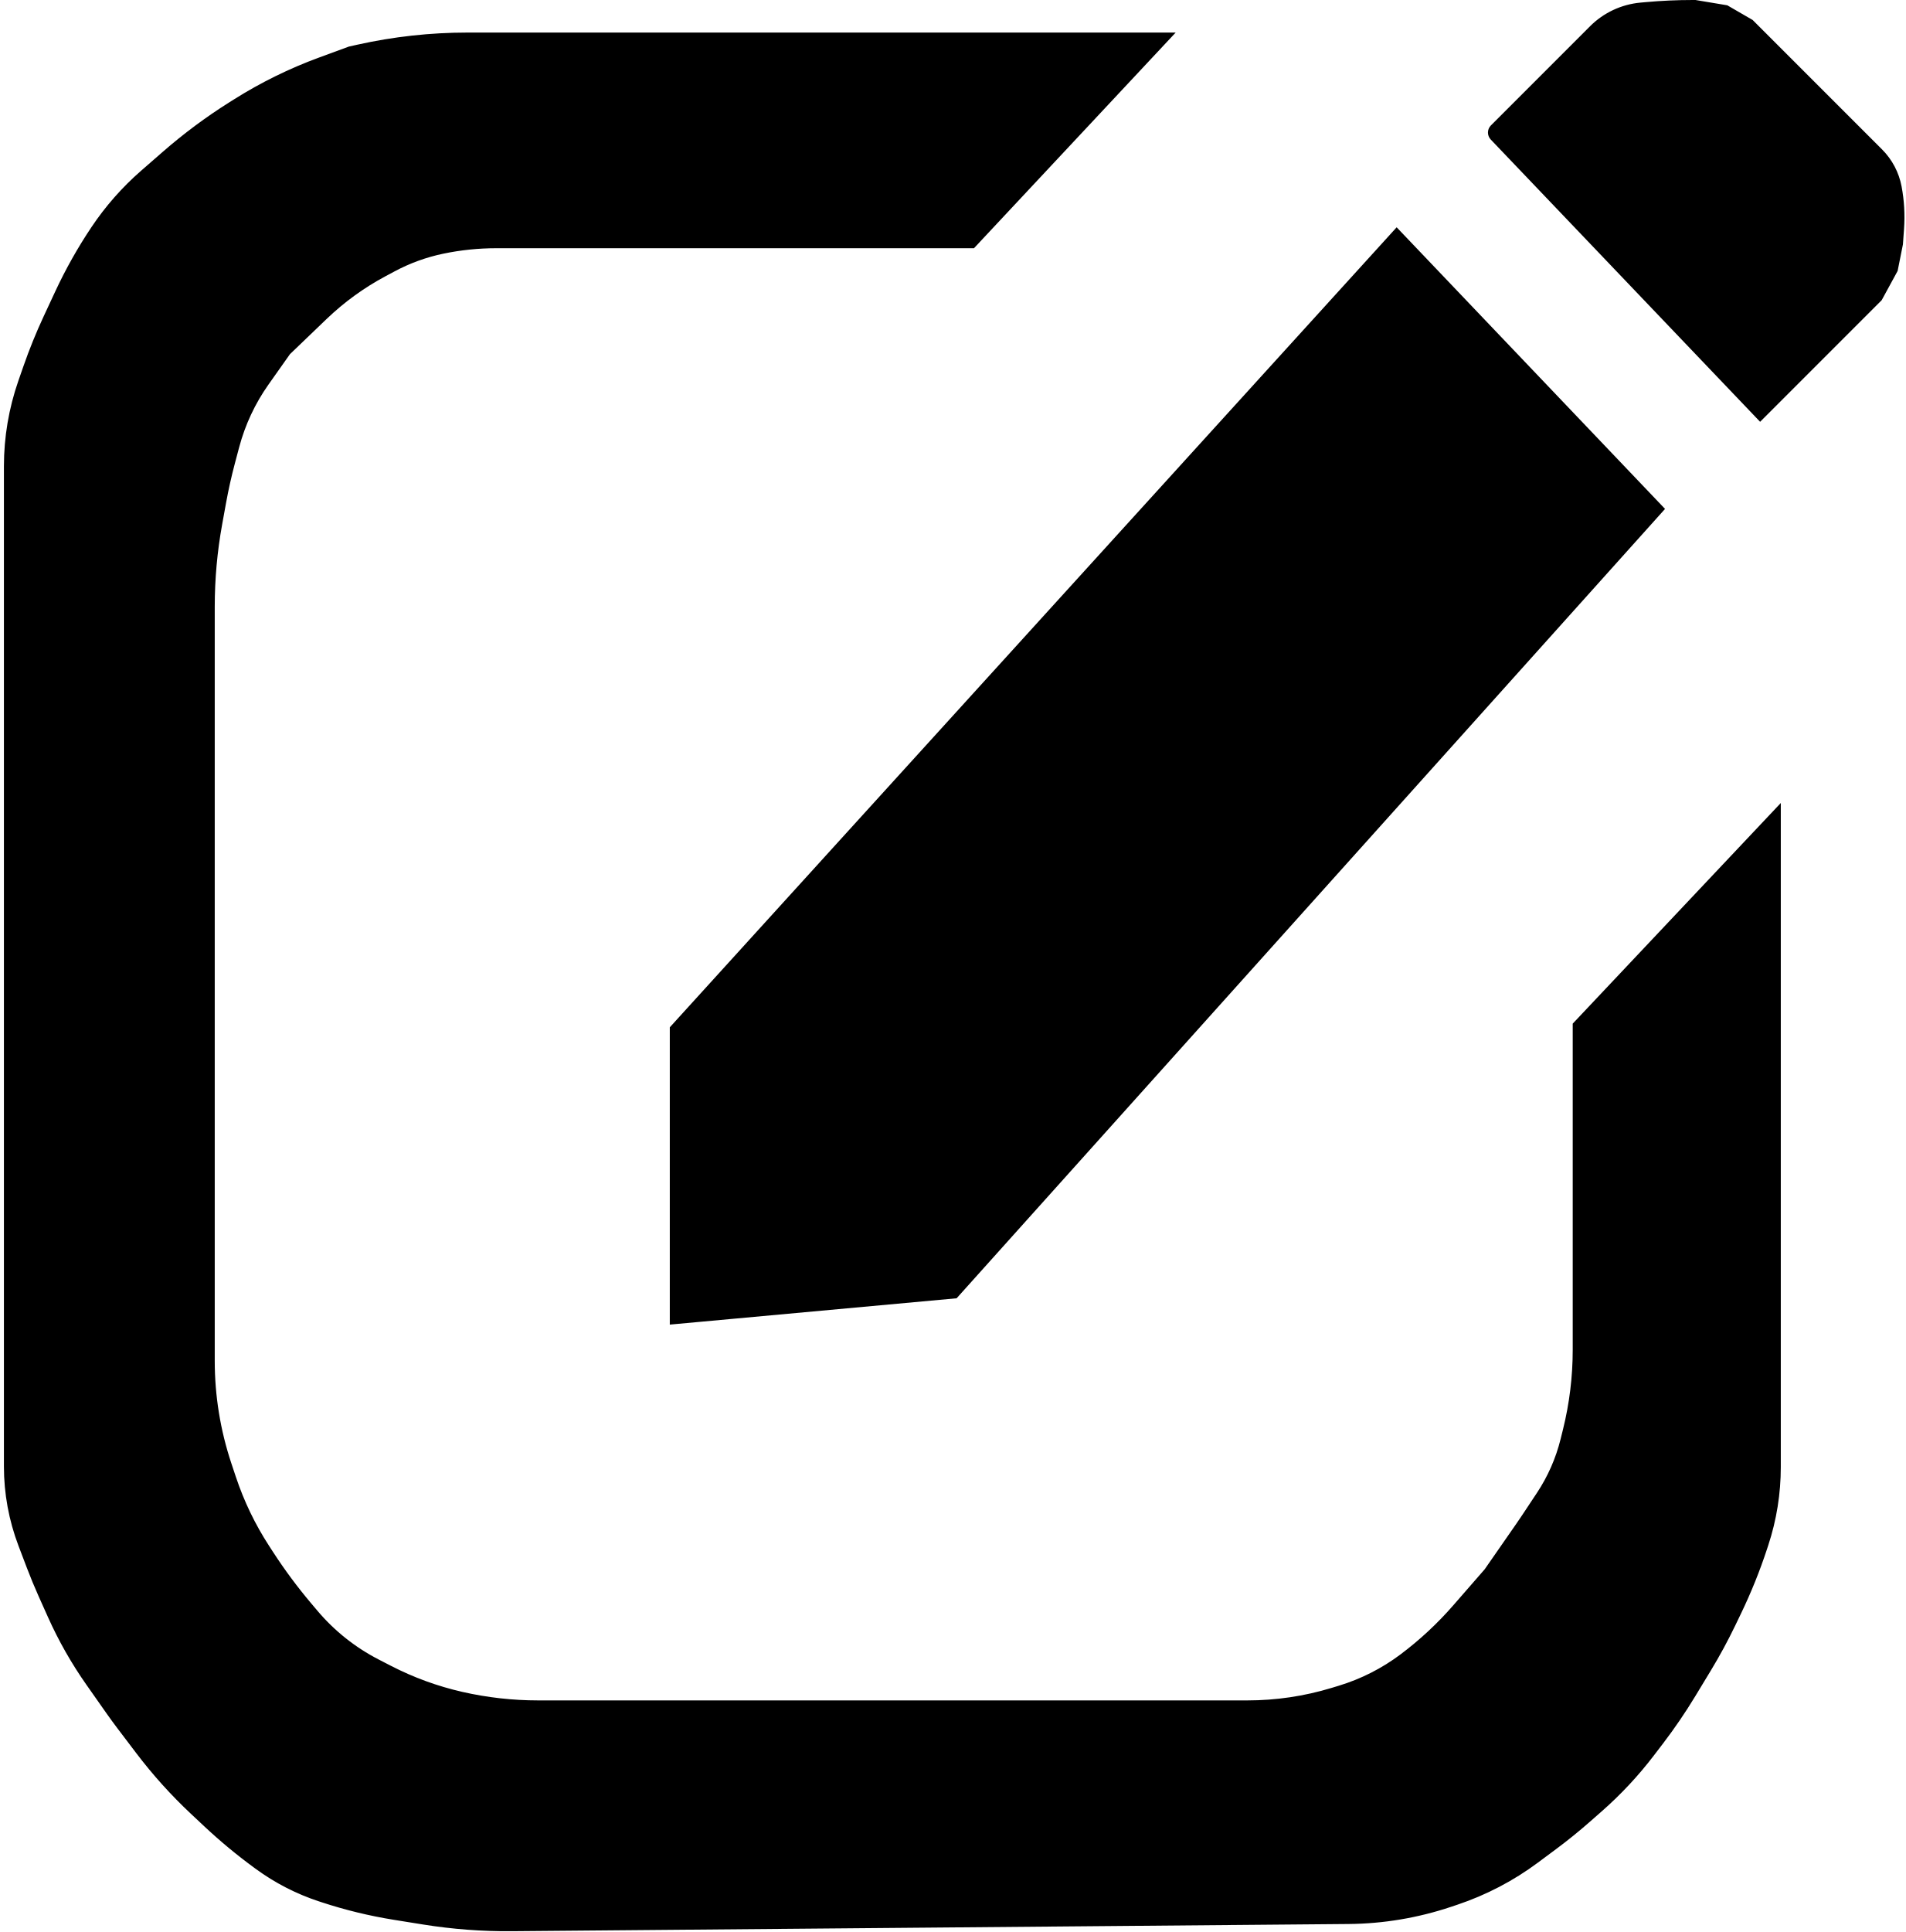
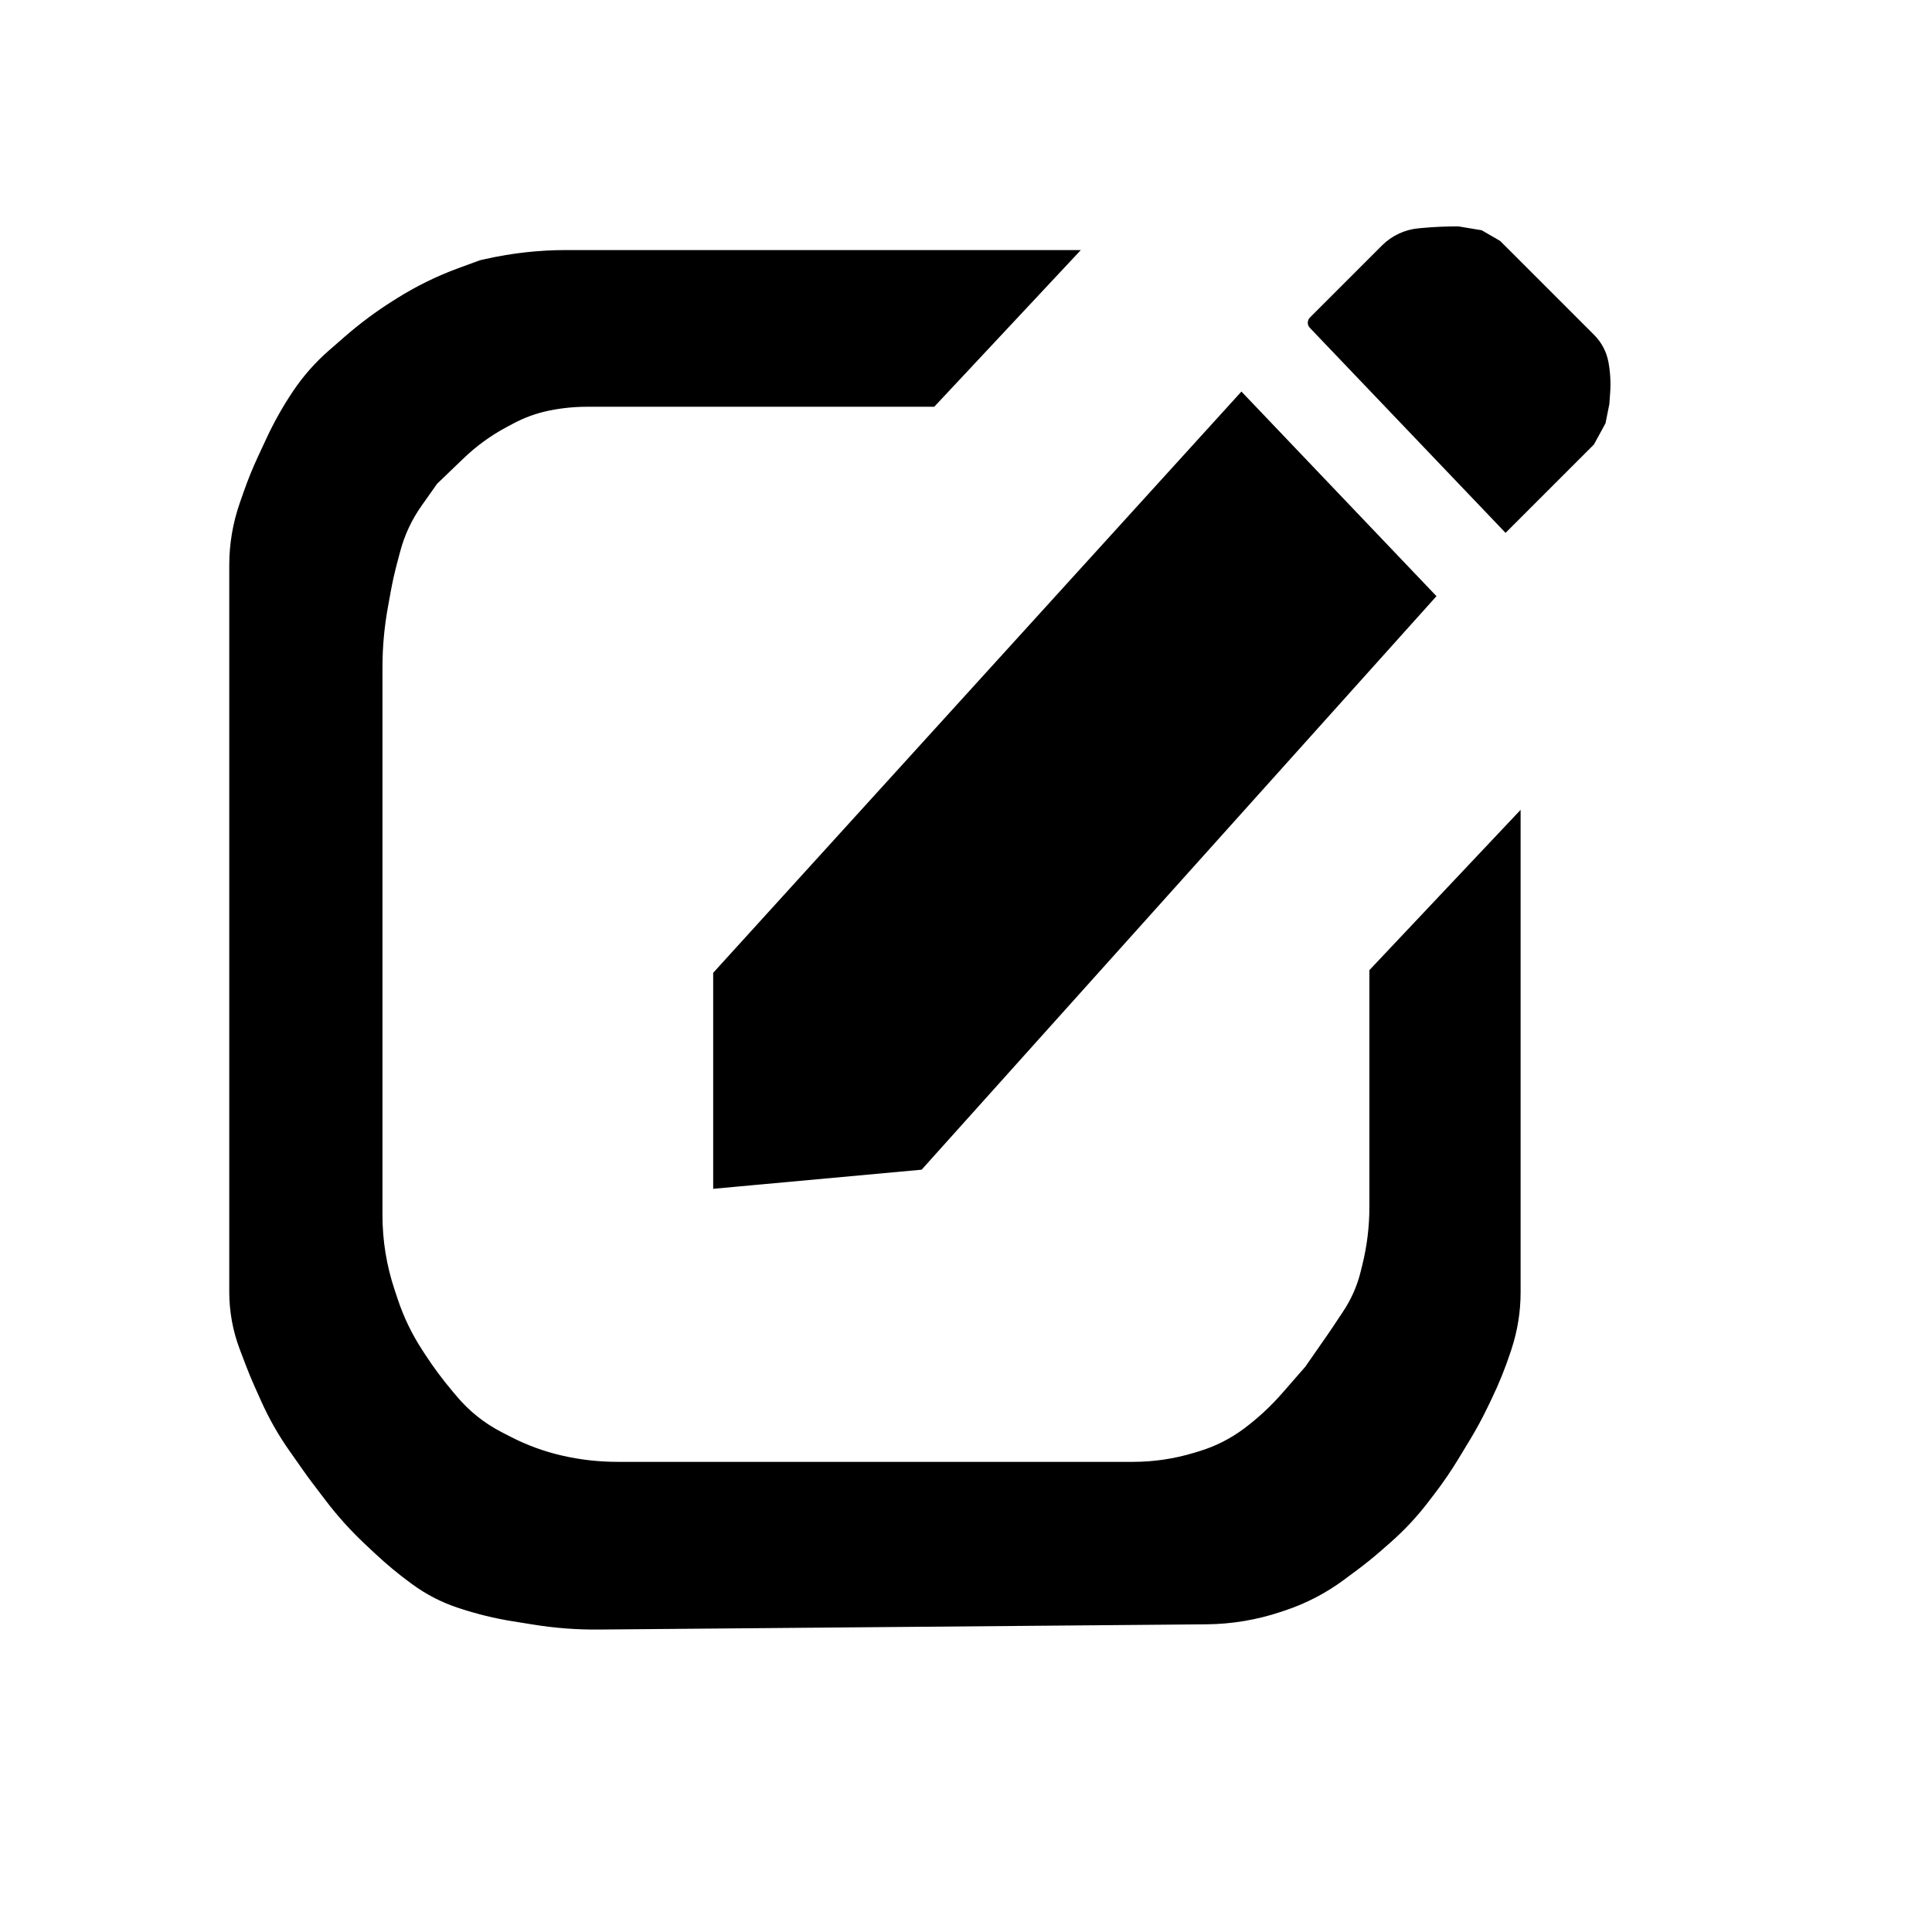
- <svg xmlns="http://www.w3.org/2000/svg" width="367px" height="372px" viewBox="0 0 367 372" version="1.1">
+ <svg xmlns="http://www.w3.org/2000/svg" width="inherit" height="inherit" viewBox="-60 -60 512 512" version="1.1">
  <g id="Page-1" stroke="currentcolor" stroke-width="1" fill="currentcolor" fill-rule="evenodd">
    <g id="Artboard" transform="translate(-76, -94)">
      <g id="Group" transform="translate(79, 94)">
        <path d="M217.671,8.769 L183.5,45.294 L98.981,45.294 L92.577,45.294 C88.981,45.294 85.394,45.663 81.873,46.397 L81.873,46.397 C78.361,47.128 74.972,48.36 71.81,50.052 L70.039,51 C65.7,53.322 61.7,56.228 58.149,59.636 L50.938,66.558 L46.667,72.603 C43.911,76.503 41.872,80.863 40.645,85.479 L39.821,88.58 C39.135,91.164 38.552,93.774 38.074,96.405 L37.325,100.534 C36.35,105.907 35.859,111.357 35.859,116.818 L35.859,262.049 C35.859,269.01 36.98,275.925 39.179,282.529 L40.052,285.148 C41.677,290.029 43.918,294.684 46.719,299 L47.509,300.216 C49.793,303.735 52.296,307.107 55.004,310.312 L56.219,311.75 C59.705,315.876 63.972,319.273 68.774,321.747 L71.179,322.986 C75.708,325.319 80.514,327.072 85.482,328.204 L85.482,328.204 C90.454,329.336 95.537,329.907 100.636,329.907 L237.249,329.907 C242.985,329.907 248.689,329.061 254.177,327.396 L255.549,326.98 C260.117,325.594 264.408,323.419 268.227,320.554 L268.227,320.554 C272.065,317.675 275.59,314.401 278.743,310.785 L284.921,303.699 L291.068,294.854 C291.478,294.264 291.882,293.669 292.279,293.071 L295.093,288.829 C297.35,285.428 299.006,281.665 299.989,277.704 L300.452,275.838 C301.747,270.623 302.401,265.27 302.401,259.897 L302.401,198.09 L337.476,160.908 L337.476,282.489 C337.476,287.334 336.704,292.149 335.189,296.751 L334.953,297.468 C333.588,301.618 331.951,305.673 330.055,309.608 L328.951,311.901 C327.563,314.781 326.038,317.593 324.381,320.328 L321.356,325.318 C319.503,328.375 317.487,331.331 315.318,334.173 L313.554,336.482 C310.674,340.255 307.428,343.733 303.864,346.866 L301.566,348.885 C299.525,350.679 297.412,352.389 295.232,354.011 L291.712,356.63 C287.213,359.976 282.212,362.59 276.896,364.373 L275.683,364.779 C269.562,366.831 263.157,367.905 256.702,367.961 L95.578,369.346 C89.981,369.395 84.39,368.973 78.864,368.085 L73.243,367.183 C68.634,366.443 64.092,365.337 59.66,363.876 L59.178,363.718 C55.085,362.369 51.228,360.386 47.75,357.841 L47.414,357.595 C44.141,355.2 41.017,352.609 38.059,349.836 L35.474,347.412 C31.742,343.913 28.312,340.106 25.22,336.031 L21.675,331.359 C20.94,330.391 20.224,329.41 19.525,328.416 L15.691,322.962 C12.903,318.996 10.502,314.773 8.52,310.349 L6.722,306.338 C5.934,304.579 5.197,302.798 4.512,300.996 L2.897,296.751 C1.15,292.158 0.255,287.284 0.255,282.37 L0.255,89.766 C0.255,84.448 1.148,79.167 2.897,74.145 L3.888,71.3 C4.989,68.14 6.247,65.038 7.658,62.005 L9.9,57.187 C11.853,52.991 14.127,48.953 16.703,45.108 L16.703,45.108 C19.272,41.274 22.335,37.796 25.812,34.763 L30.005,31.106 C33.902,27.707 38.056,24.616 42.431,21.859 L43.399,21.25 C48.411,18.092 53.742,15.47 59.303,13.428 L64.901,11.371 L66.369,11.044 C73.155,9.532 80.086,8.769 87.038,8.769 L217.671,8.769 Z" id="Path" stroke="#000000" stroke-width="5" />
        <polygon id="Path-2" points="126.5 198 126.5 254.5 181 249.5 317 98 266 44.5" />
        <path d="M284.476,26.523 L336,80.5 L359,57.5 L362,52 L363,47 L363.21,44.059 C363.403,41.364 363.248,38.656 362.75,36 L362.75,36 C362.261,33.394 360.997,30.997 359.122,29.122 L334.25,4.25 L329.5,1.5 L323.5,0.5 L323.036,0.5 C320.014,0.5 316.993,0.637 313.983,0.911 L313,1 L313,1 C309.446,1.323 306.118,2.882 303.595,5.405 L284.5,24.5 L284.5,24.5 C283.944,25.056 283.934,25.954 284.476,26.523 Z" id="Path-3" />
      </g>
    </g>
  </g>
</svg>
